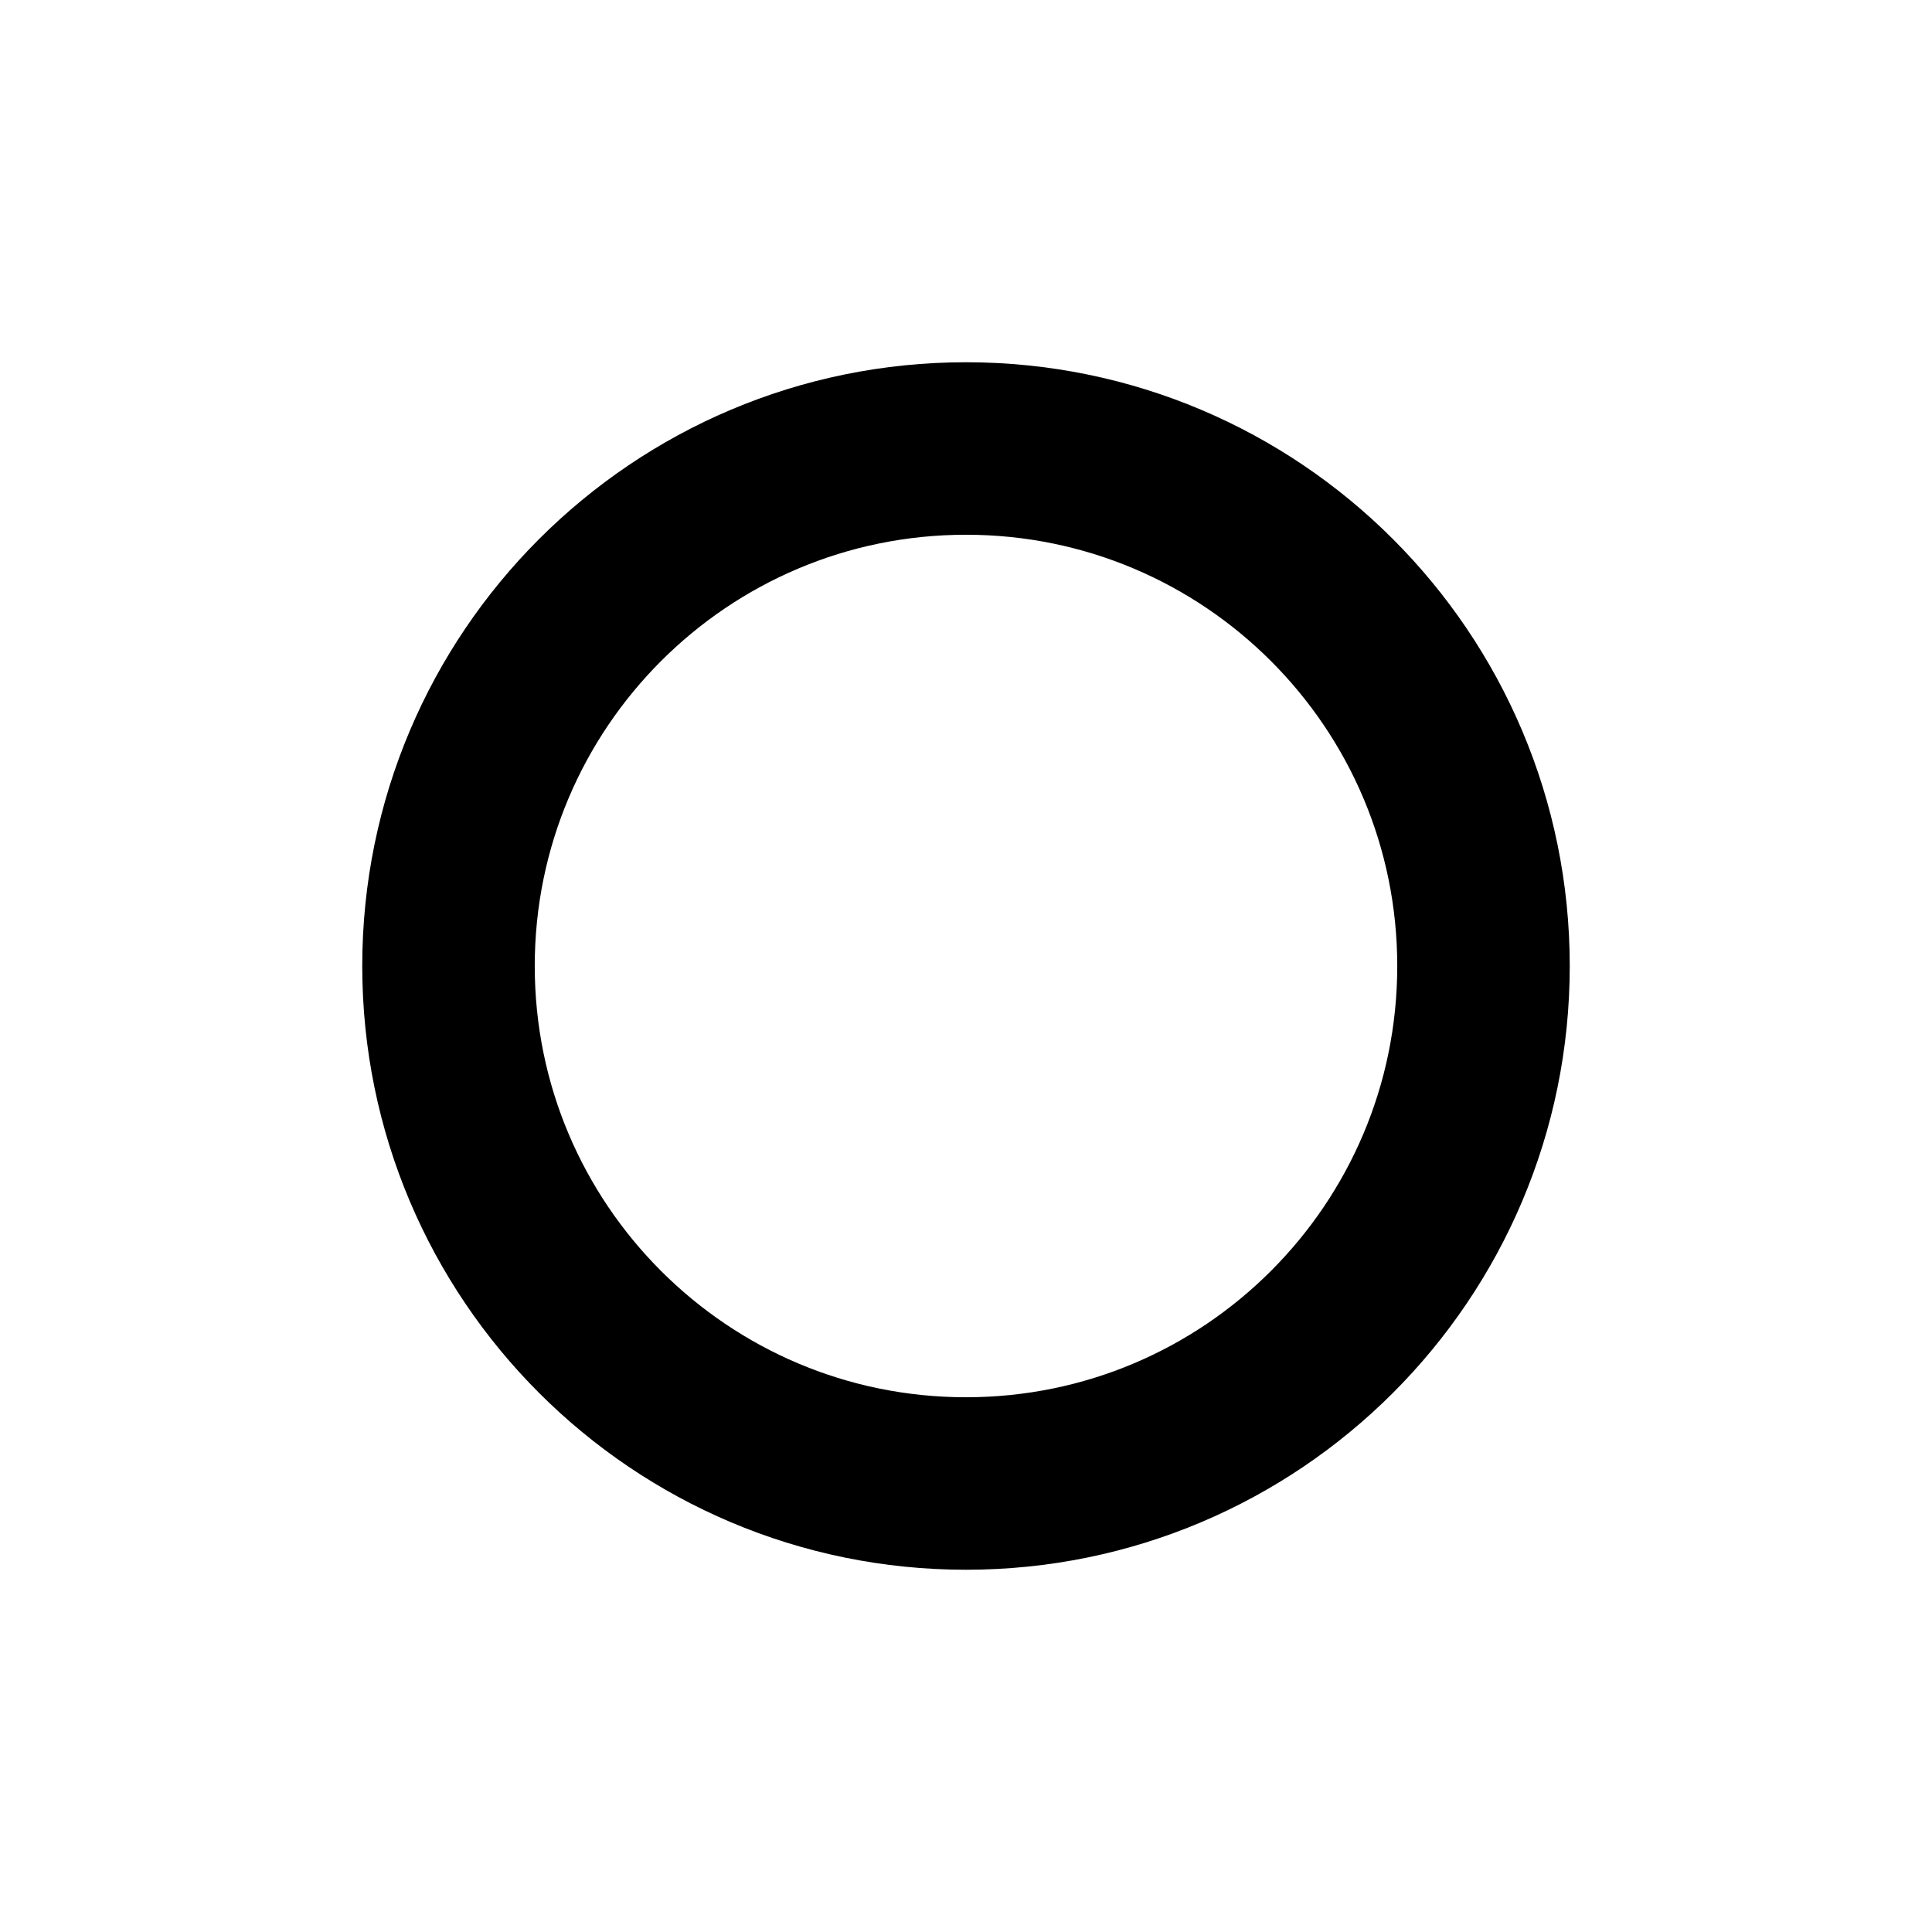
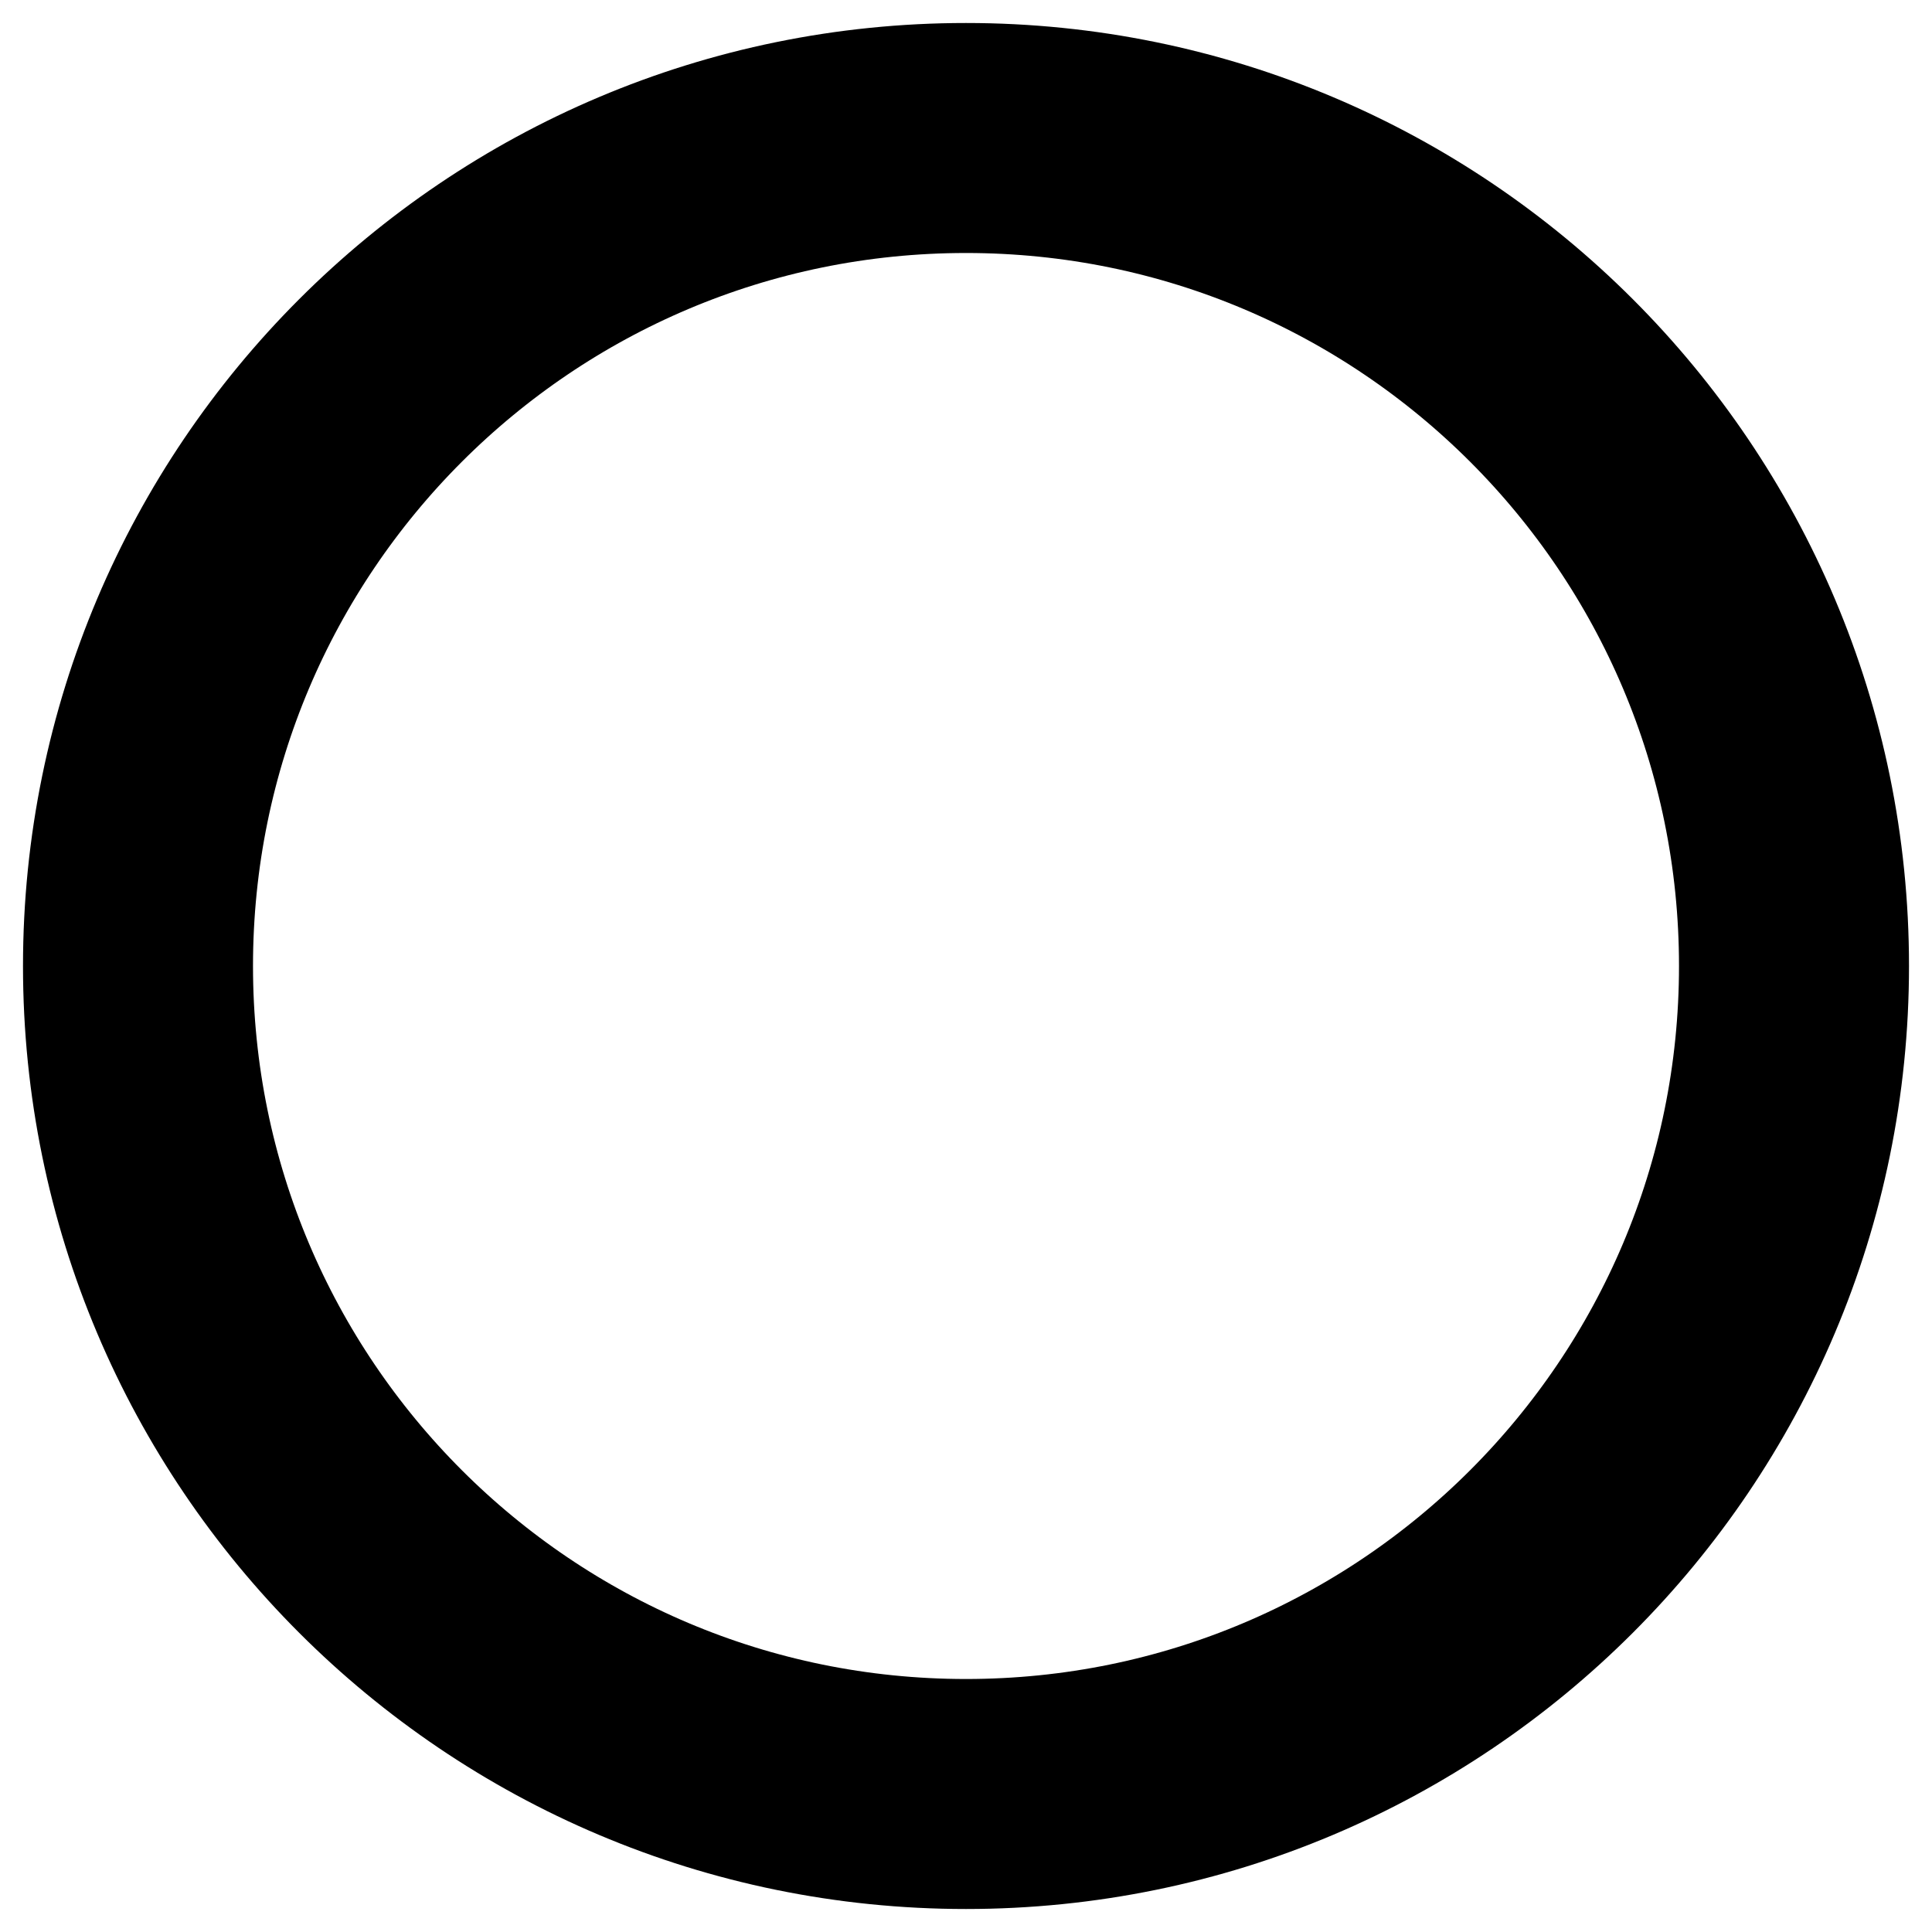
- <svg xmlns="http://www.w3.org/2000/svg" width="800px" height="800px" viewBox="-4.8 -4.8 33.60 33.60" fill="none">
-   <g id="SVGRepo_bgCarrier" stroke-width="0" />
-   <g id="SVGRepo_tracerCarrier" stroke-linecap="round" stroke-linejoin="round" />
-   <g id="SVGRepo_iconCarrier">
-     <path d="M21 12C21 16.971 16.971 21 12 21C7.029 21 3 16.971 3 12C3 7.029 7.029 3 12 3C16.971 3 21 7.029 21 12Z" stroke="#000000" stroke-width="3" stroke-linecap="round" stroke-linejoin="round" />
+ <svg xmlns="http://www.w3.org/2000/svg" width="500" height="500" viewBox="-4.8 -4.8 21 21" fill="none" version="1.1" id="svg1">
+   <defs id="defs1" />
+   <g id="SVGRepo_iconCarrier" transform="translate(-6.3,-6.3)">
+     <path d="m 21,12 c 0,4.971 -4.029,9 -9,9 -4.971,0 -9,-4.029 -9,-9 0,-4.971 4.029,-9 9,-9 4.971,0 9,4.029 9,9 z" stroke="#000000" stroke-width="2.5" stroke-linecap="round" stroke-linejoin="round" id="path1" />
  </g>
</svg>
